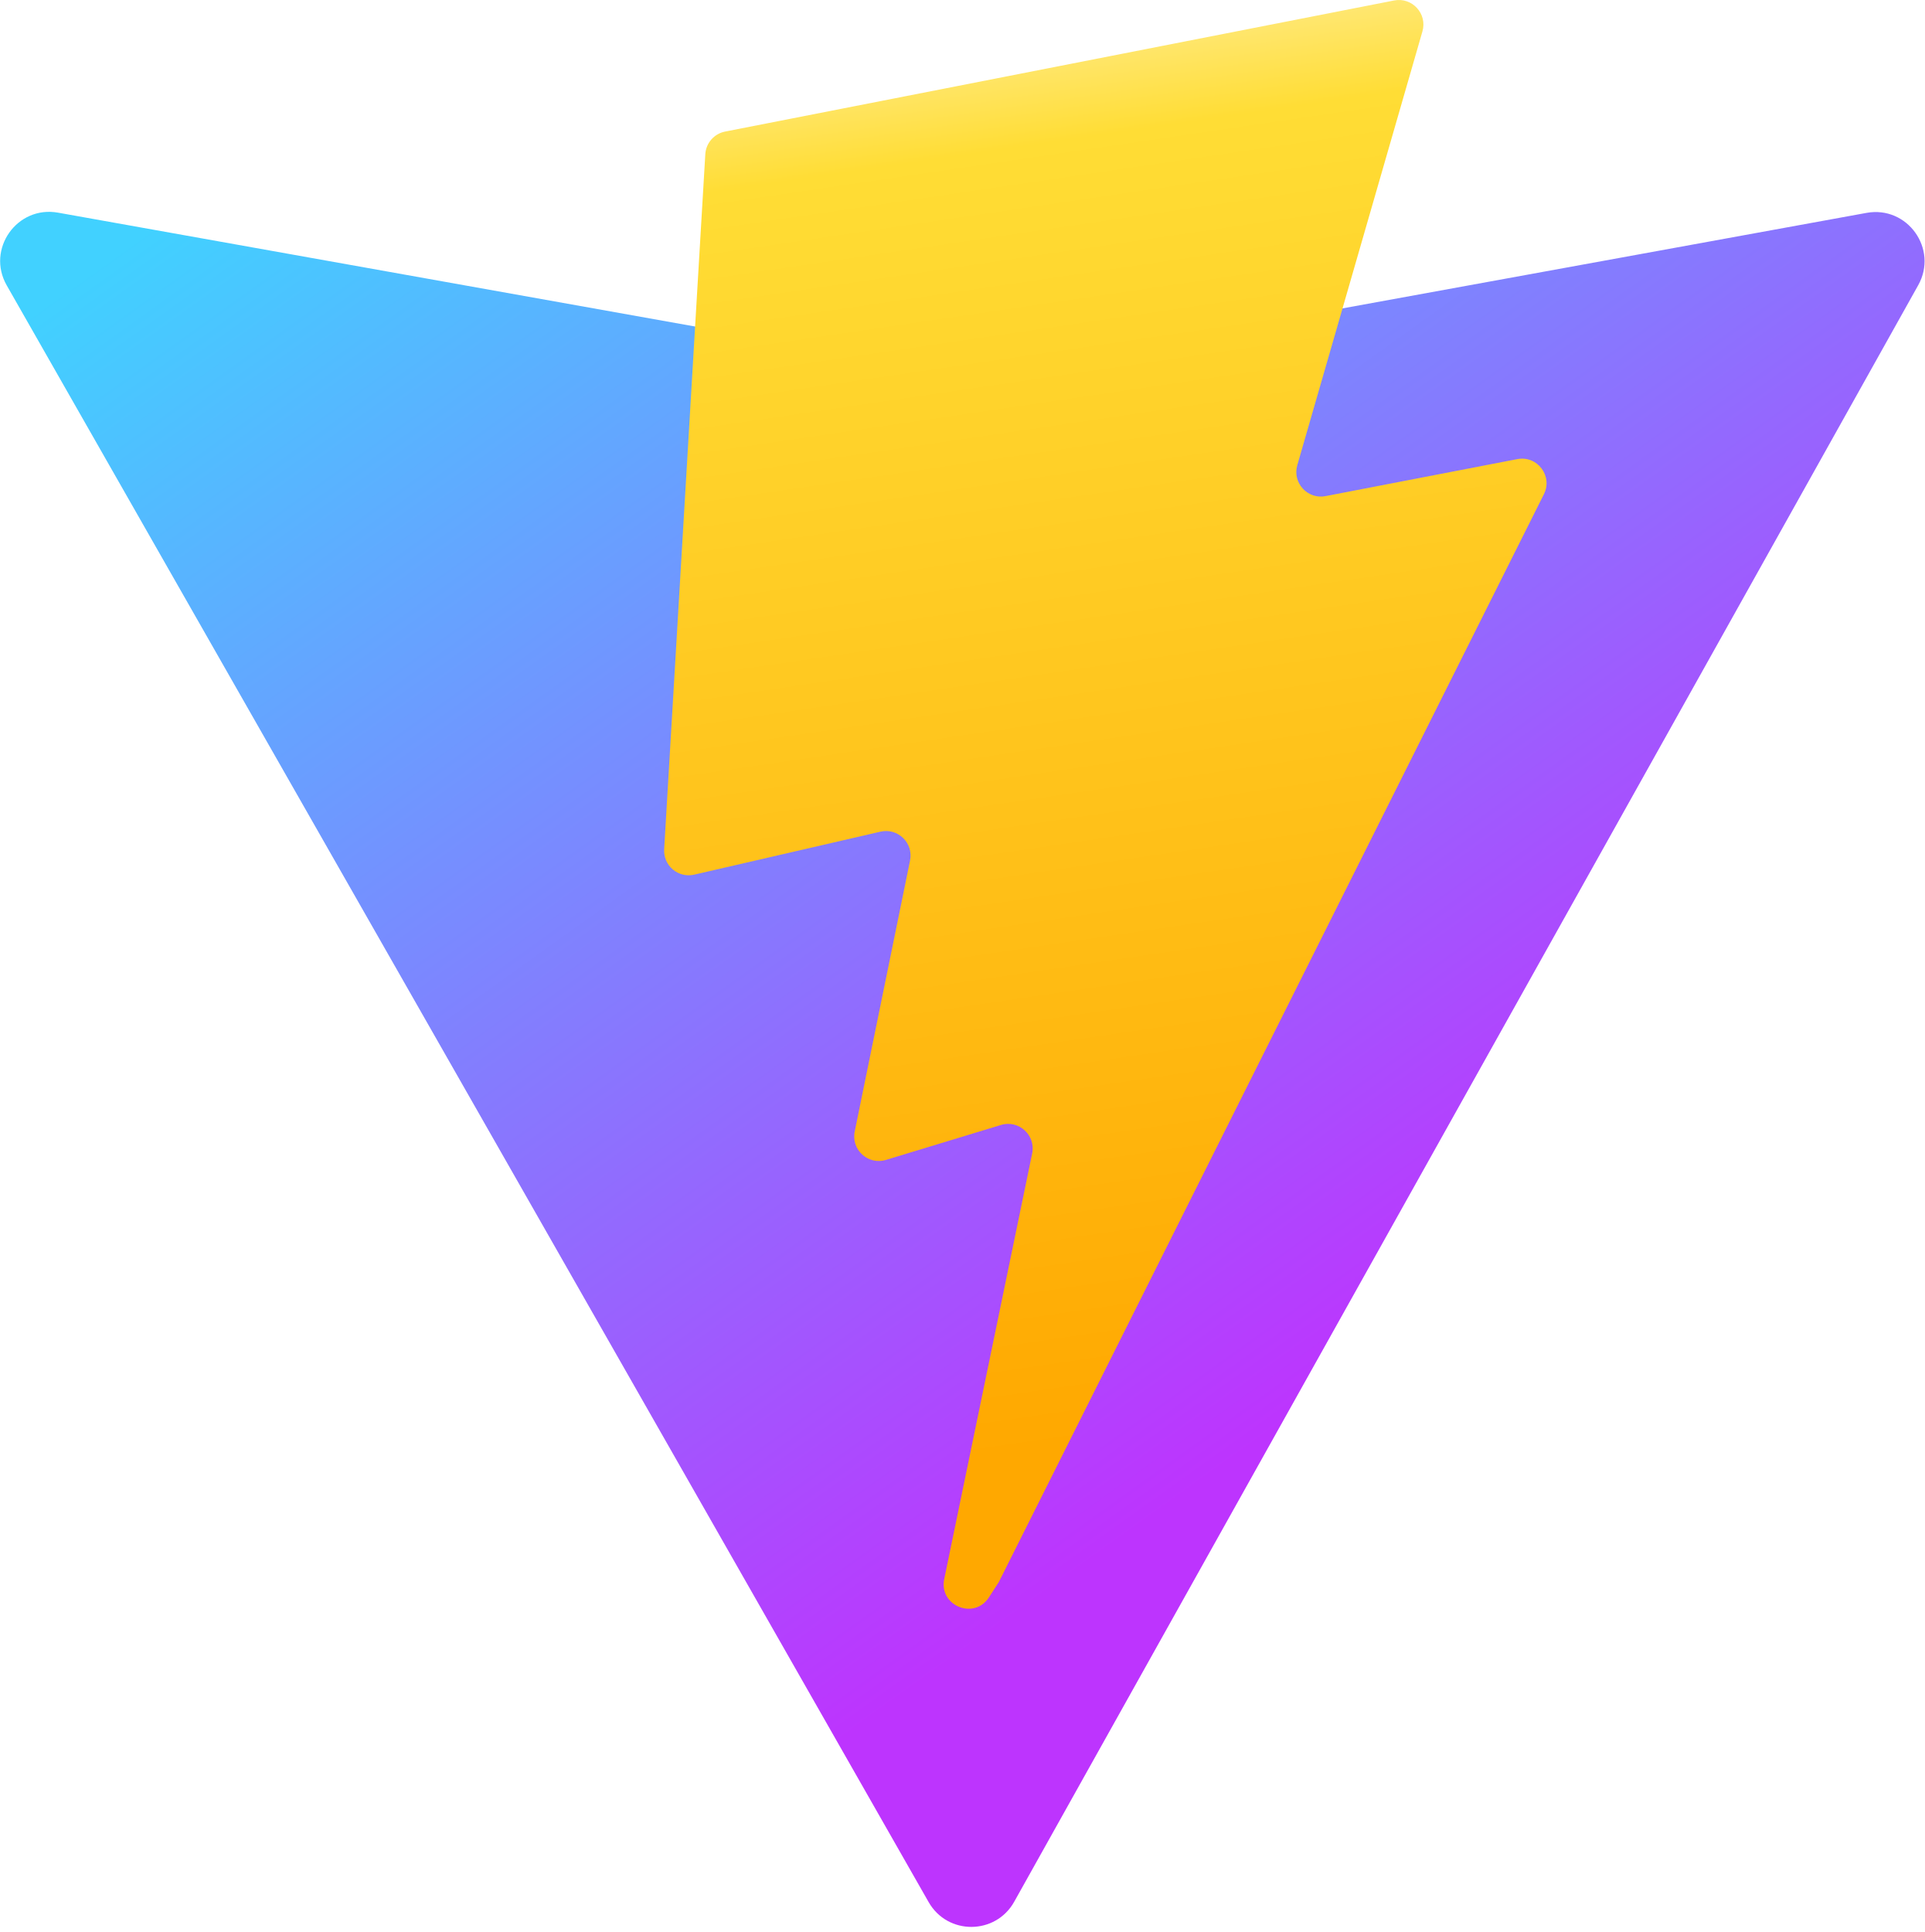
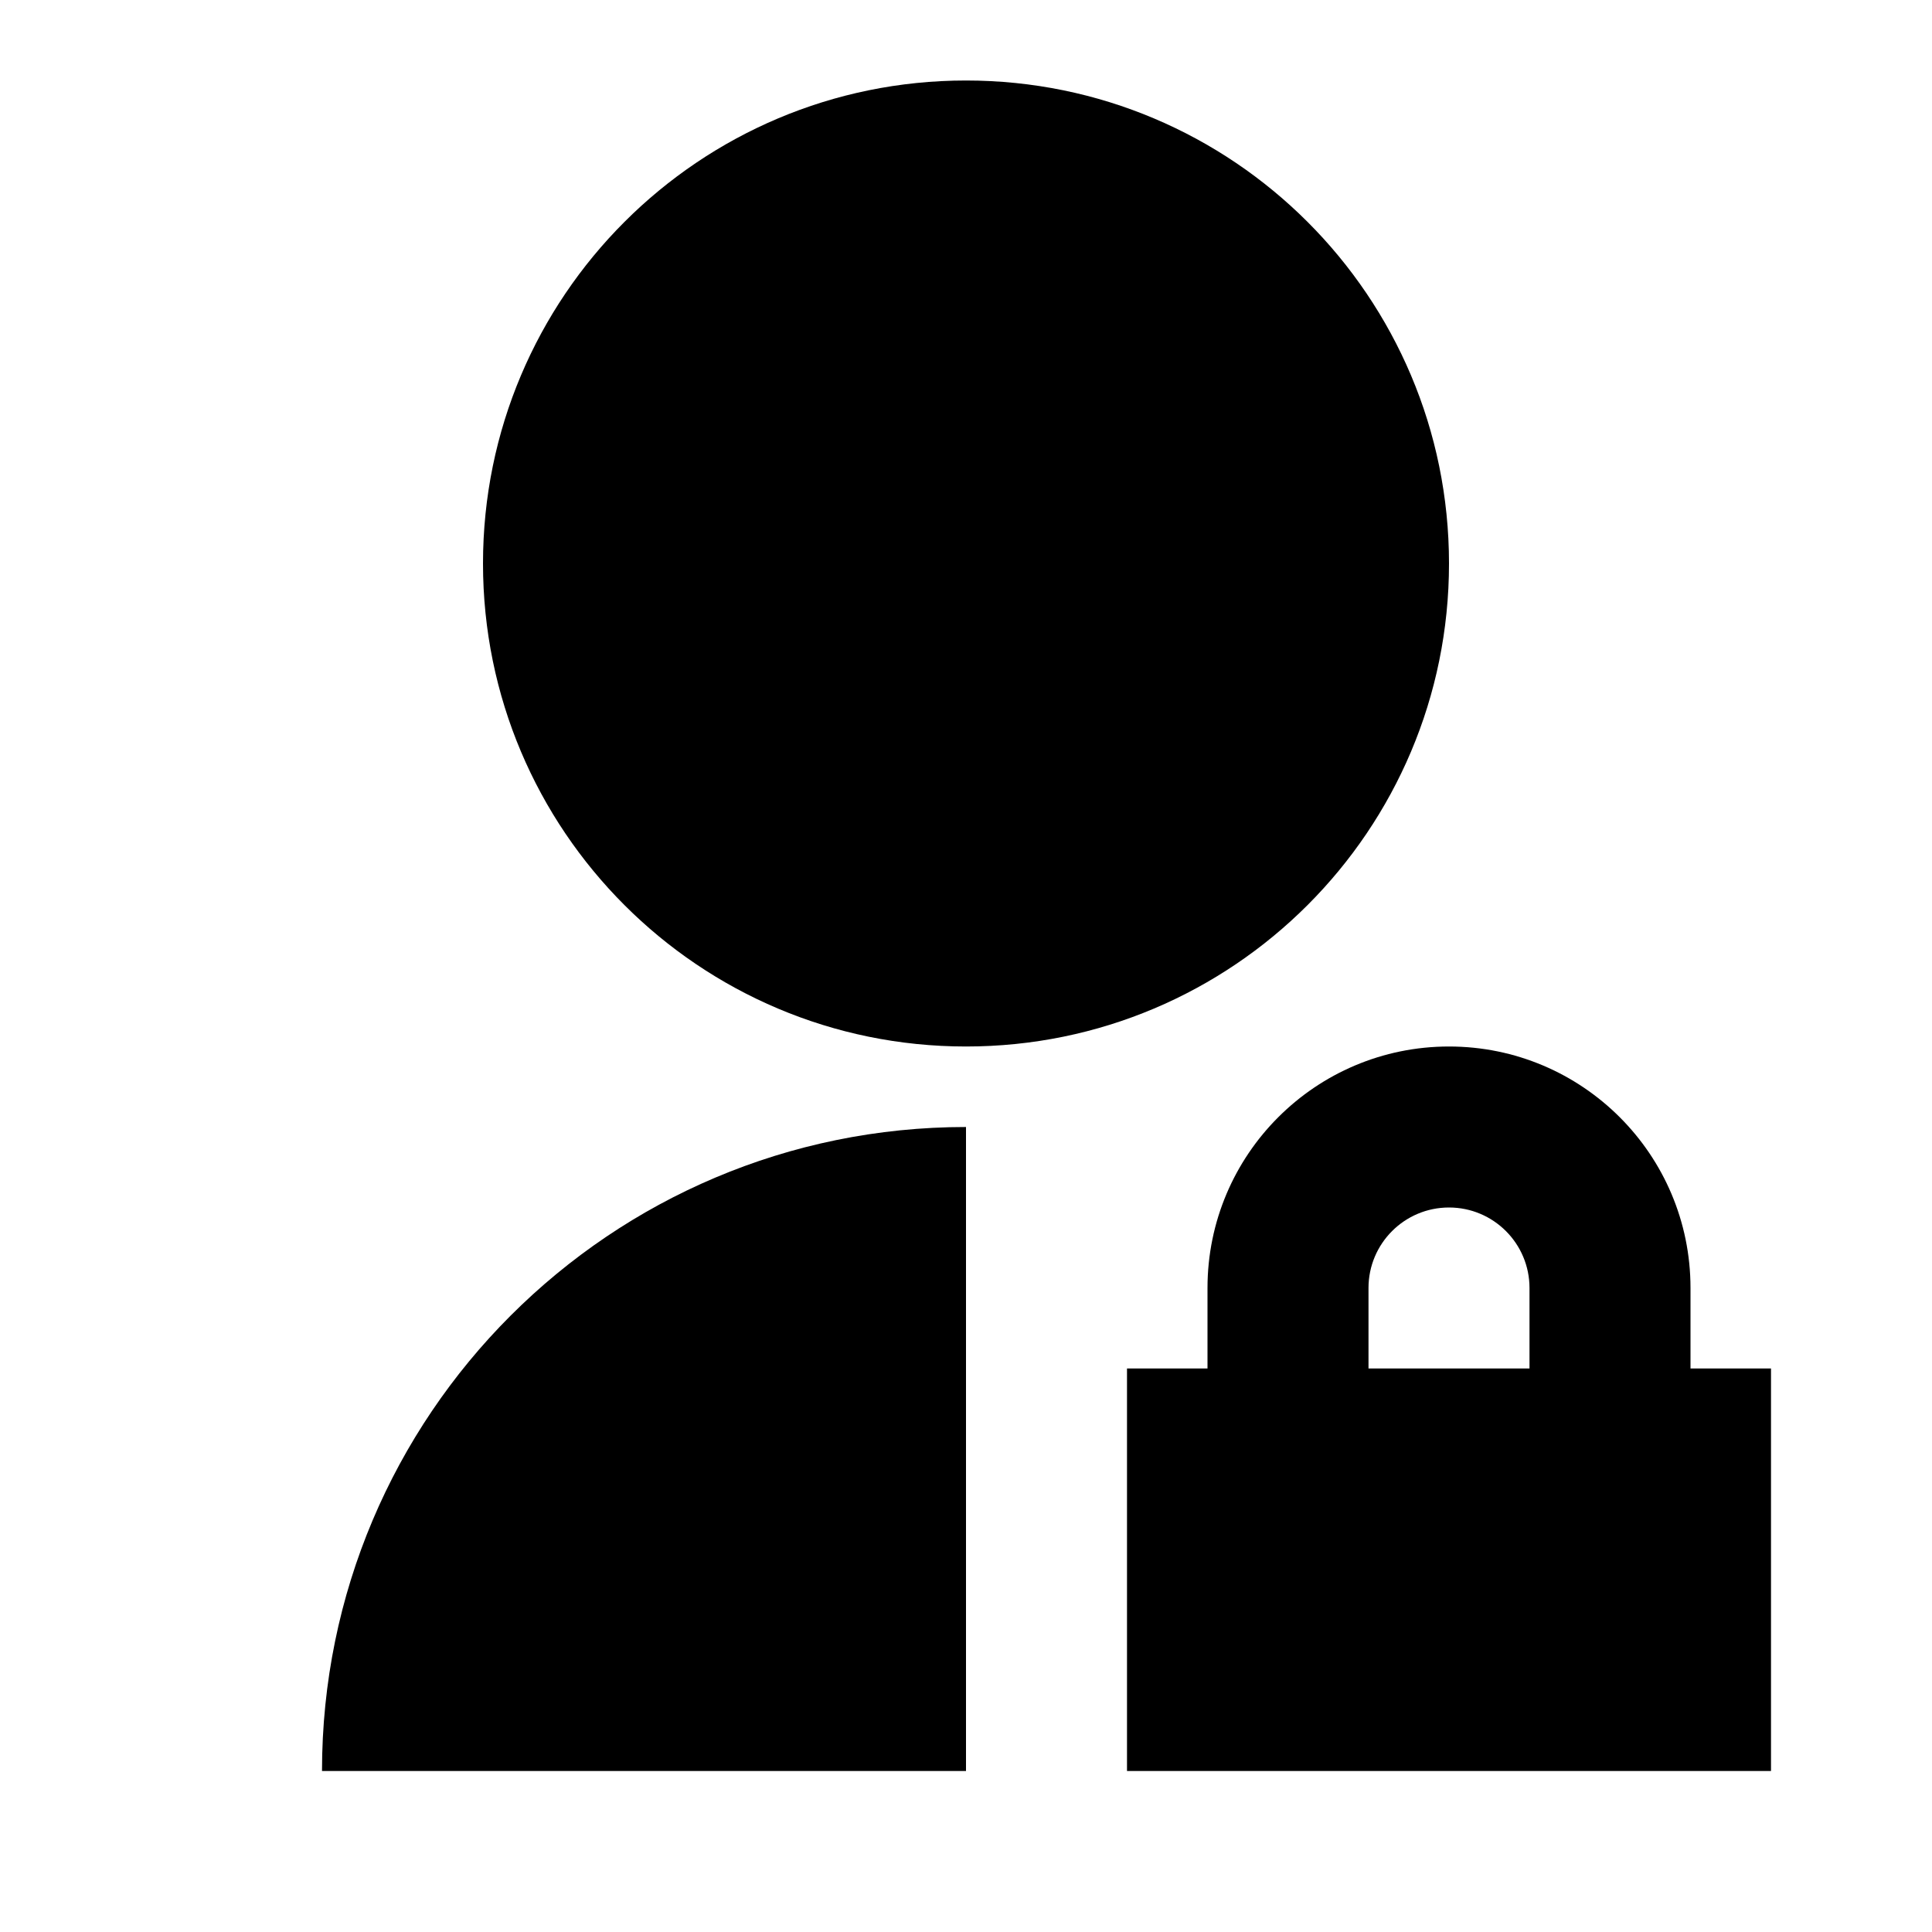
- <svg xmlns="http://www.w3.org/2000/svg" aria-hidden="true" role="img" class="iconify iconify--logos" width="31.88" height="32" preserveAspectRatio="xMidYMid meet" viewBox="0 0 256 257">
-   <defs>
-     <linearGradient id="IconifyId1813088fe1fbc01fb466" x1="-.828%" x2="57.636%" y1="7.652%" y2="78.411%">
-       <stop offset="0%" stop-color="#41D1FF" />
-       <stop offset="100%" stop-color="#BD34FE" />
-     </linearGradient>
-     <linearGradient id="IconifyId1813088fe1fbc01fb467" x1="43.376%" x2="50.316%" y1="2.242%" y2="89.03%">
-       <stop offset="0%" stop-color="#FFEA83" />
-       <stop offset="8.333%" stop-color="#FFDD35" />
-       <stop offset="100%" stop-color="#FFA800" />
-     </linearGradient>
-   </defs>
-   <path fill="url(#IconifyId1813088fe1fbc01fb466)" d="M255.153 37.938L134.897 252.976c-2.483 4.44-8.862 4.466-11.382.048L.875 37.958c-2.746-4.814 1.371-10.646 6.827-9.67l120.385 21.517a6.537 6.537 0 0 0 2.322-.004l117.867-21.483c5.438-.991 9.574 4.796 6.877 9.62Z" />
-   <path fill="url(#IconifyId1813088fe1fbc01fb467)" d="M185.432.063L96.44 17.501a3.268 3.268 0 0 0-2.634 3.014l-5.474 92.456a3.268 3.268 0 0 0 3.997 3.378l24.777-5.718c2.318-.535 4.413 1.507 3.936 3.838l-7.361 36.047c-.495 2.426 1.782 4.5 4.151 3.78l15.304-4.649c2.372-.72 4.652 1.36 4.15 3.788l-11.698 56.621c-.732 3.542 3.979 5.473 5.943 2.437l1.313-2.028l72.516-144.72c1.215-2.423-.88-5.186-3.54-4.672l-25.505 4.922c-2.396.462-4.435-1.77-3.759-4.114l16.646-57.705c.677-2.35-1.37-4.583-3.769-4.113Z" />
+ <svg xmlns="http://www.w3.org/2000/svg" width="800px" height="800px" viewBox="0 0 24 24">
+   <g>
+     <path fill="none" d="M0 0h24v24H0z" />
+     <path d="M12 14v8H4a8 8 0 0 1 8-8zm0-1c-3.315 0-6-2.685-6-6s2.685-6 6-6 6 2.685 6 6-2.685 6-6 6zm9 4h1v5h-8v-5h1v-1a3 3 0 0 1 6 0v1zm-2 0v-1a1 1 0 0 0-2 0v1h2z" />
+   </g>
</svg>
